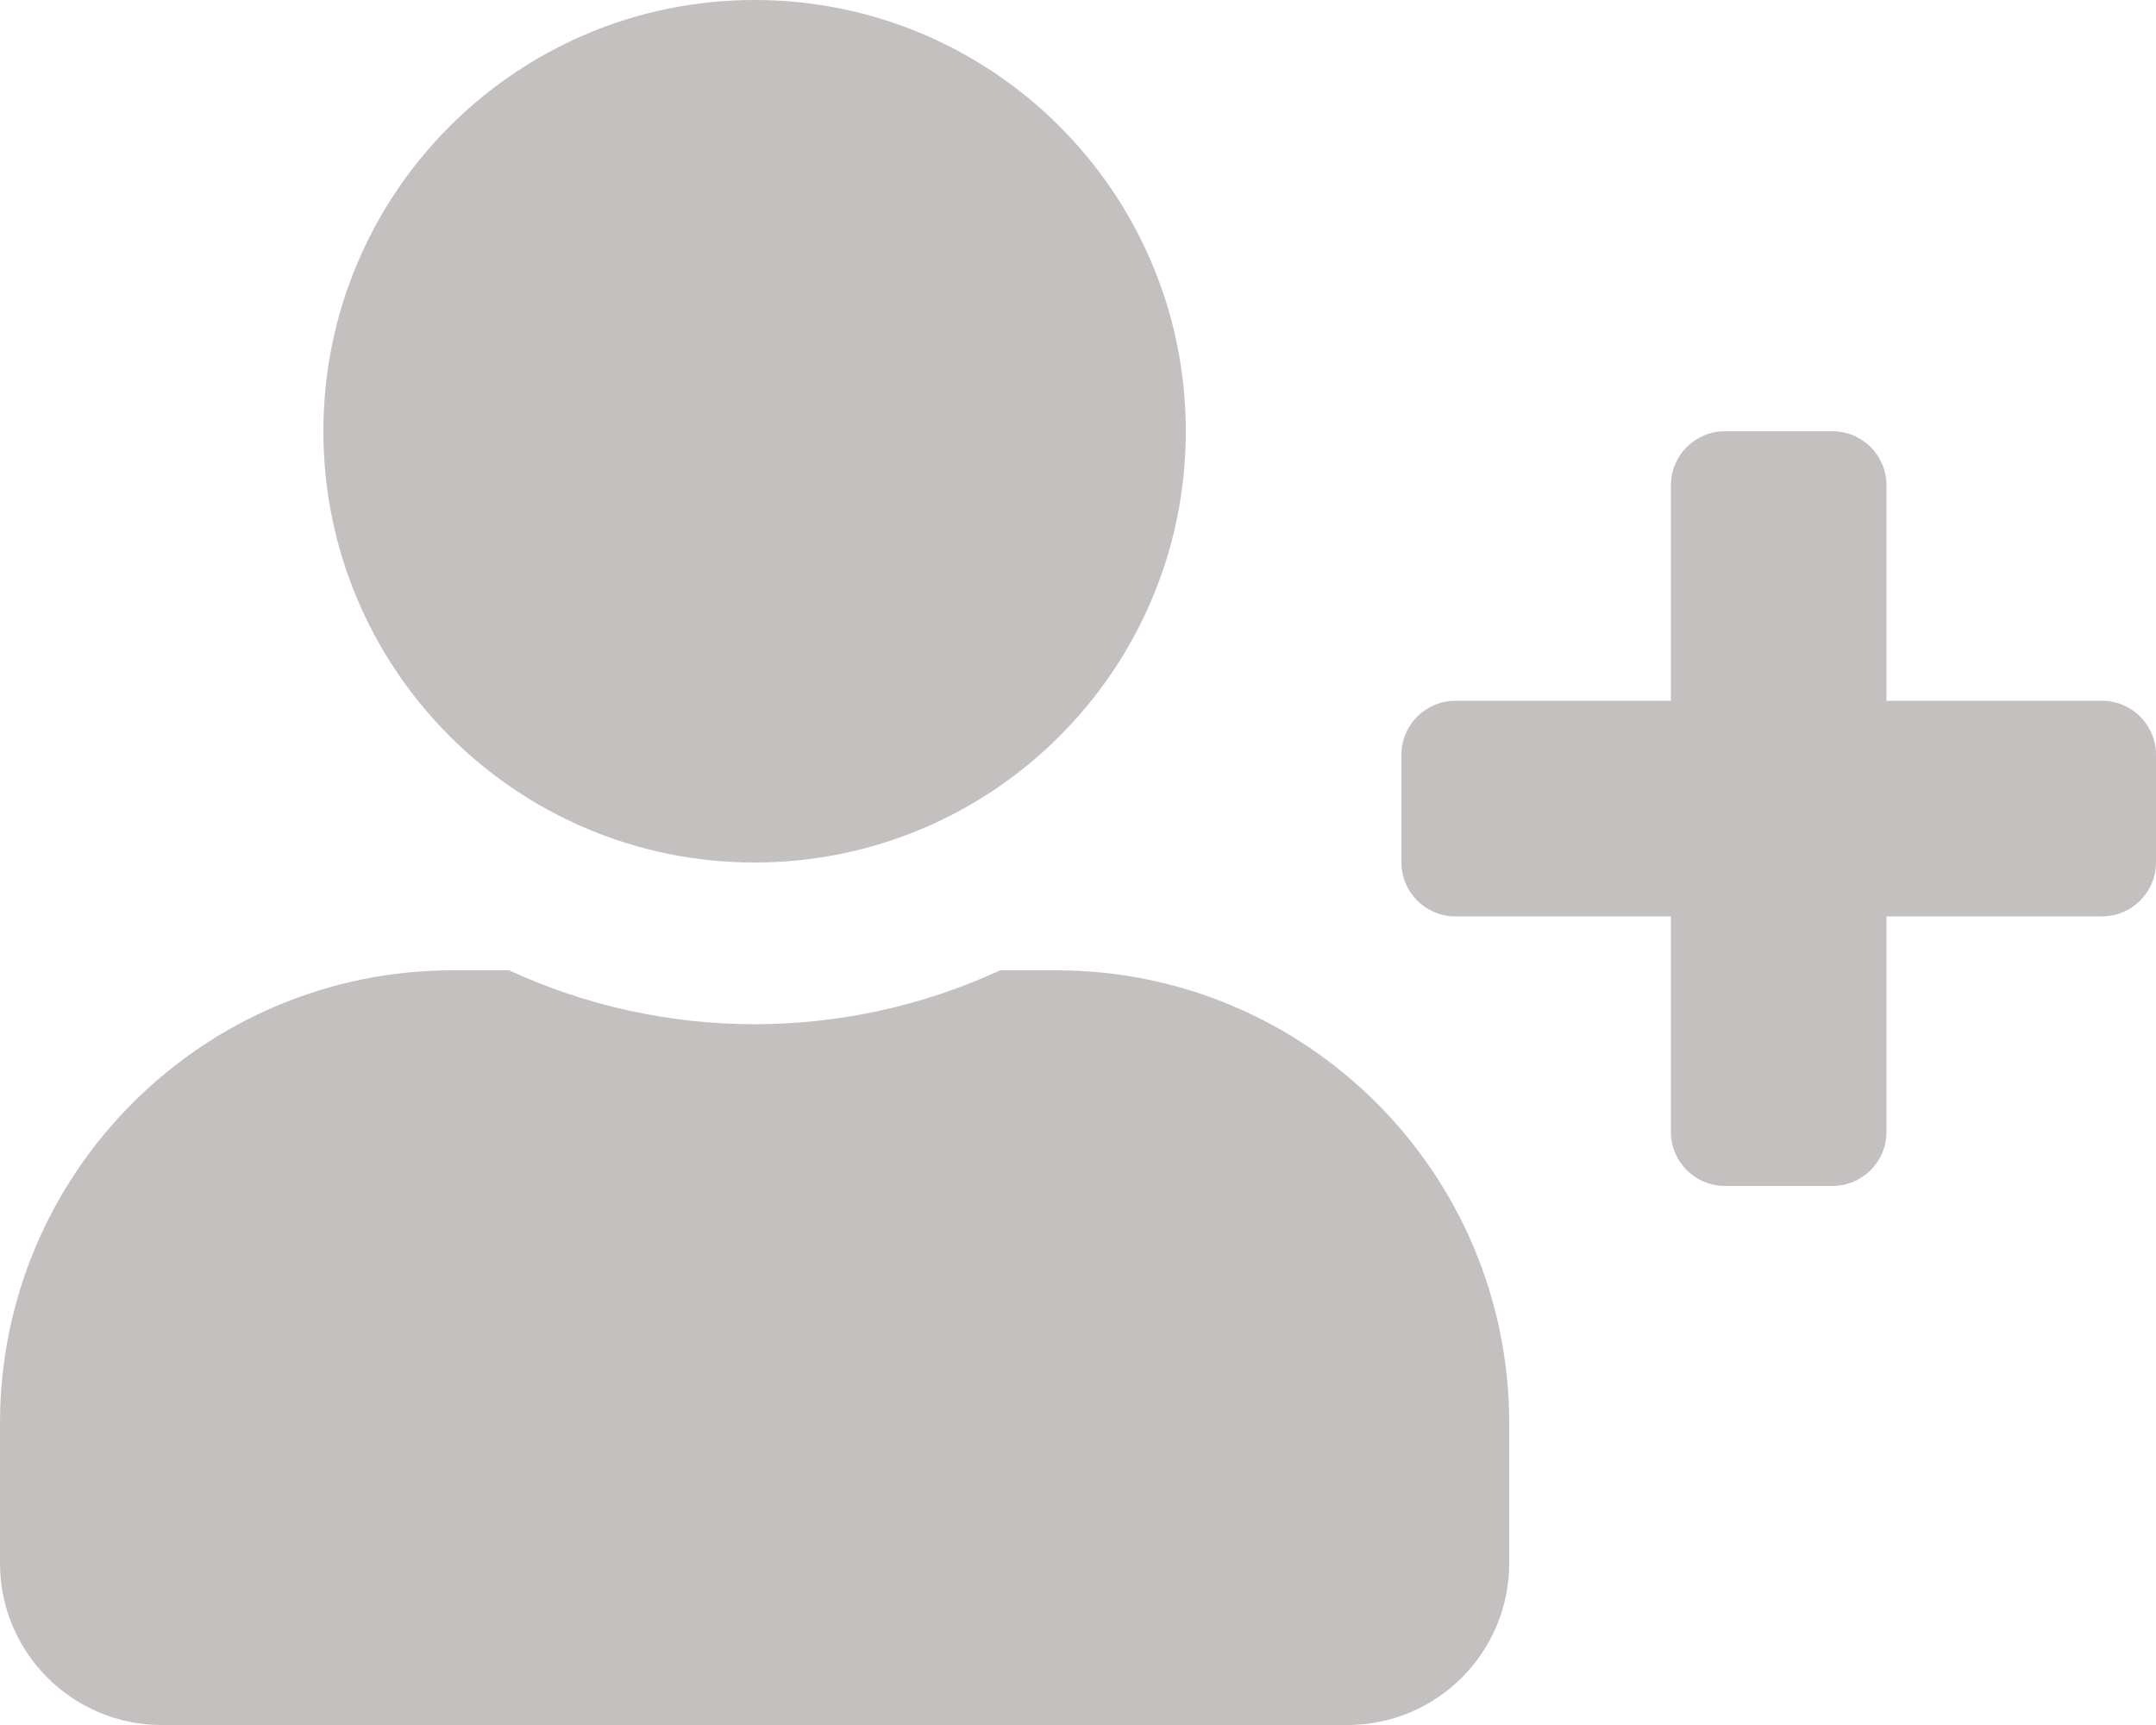
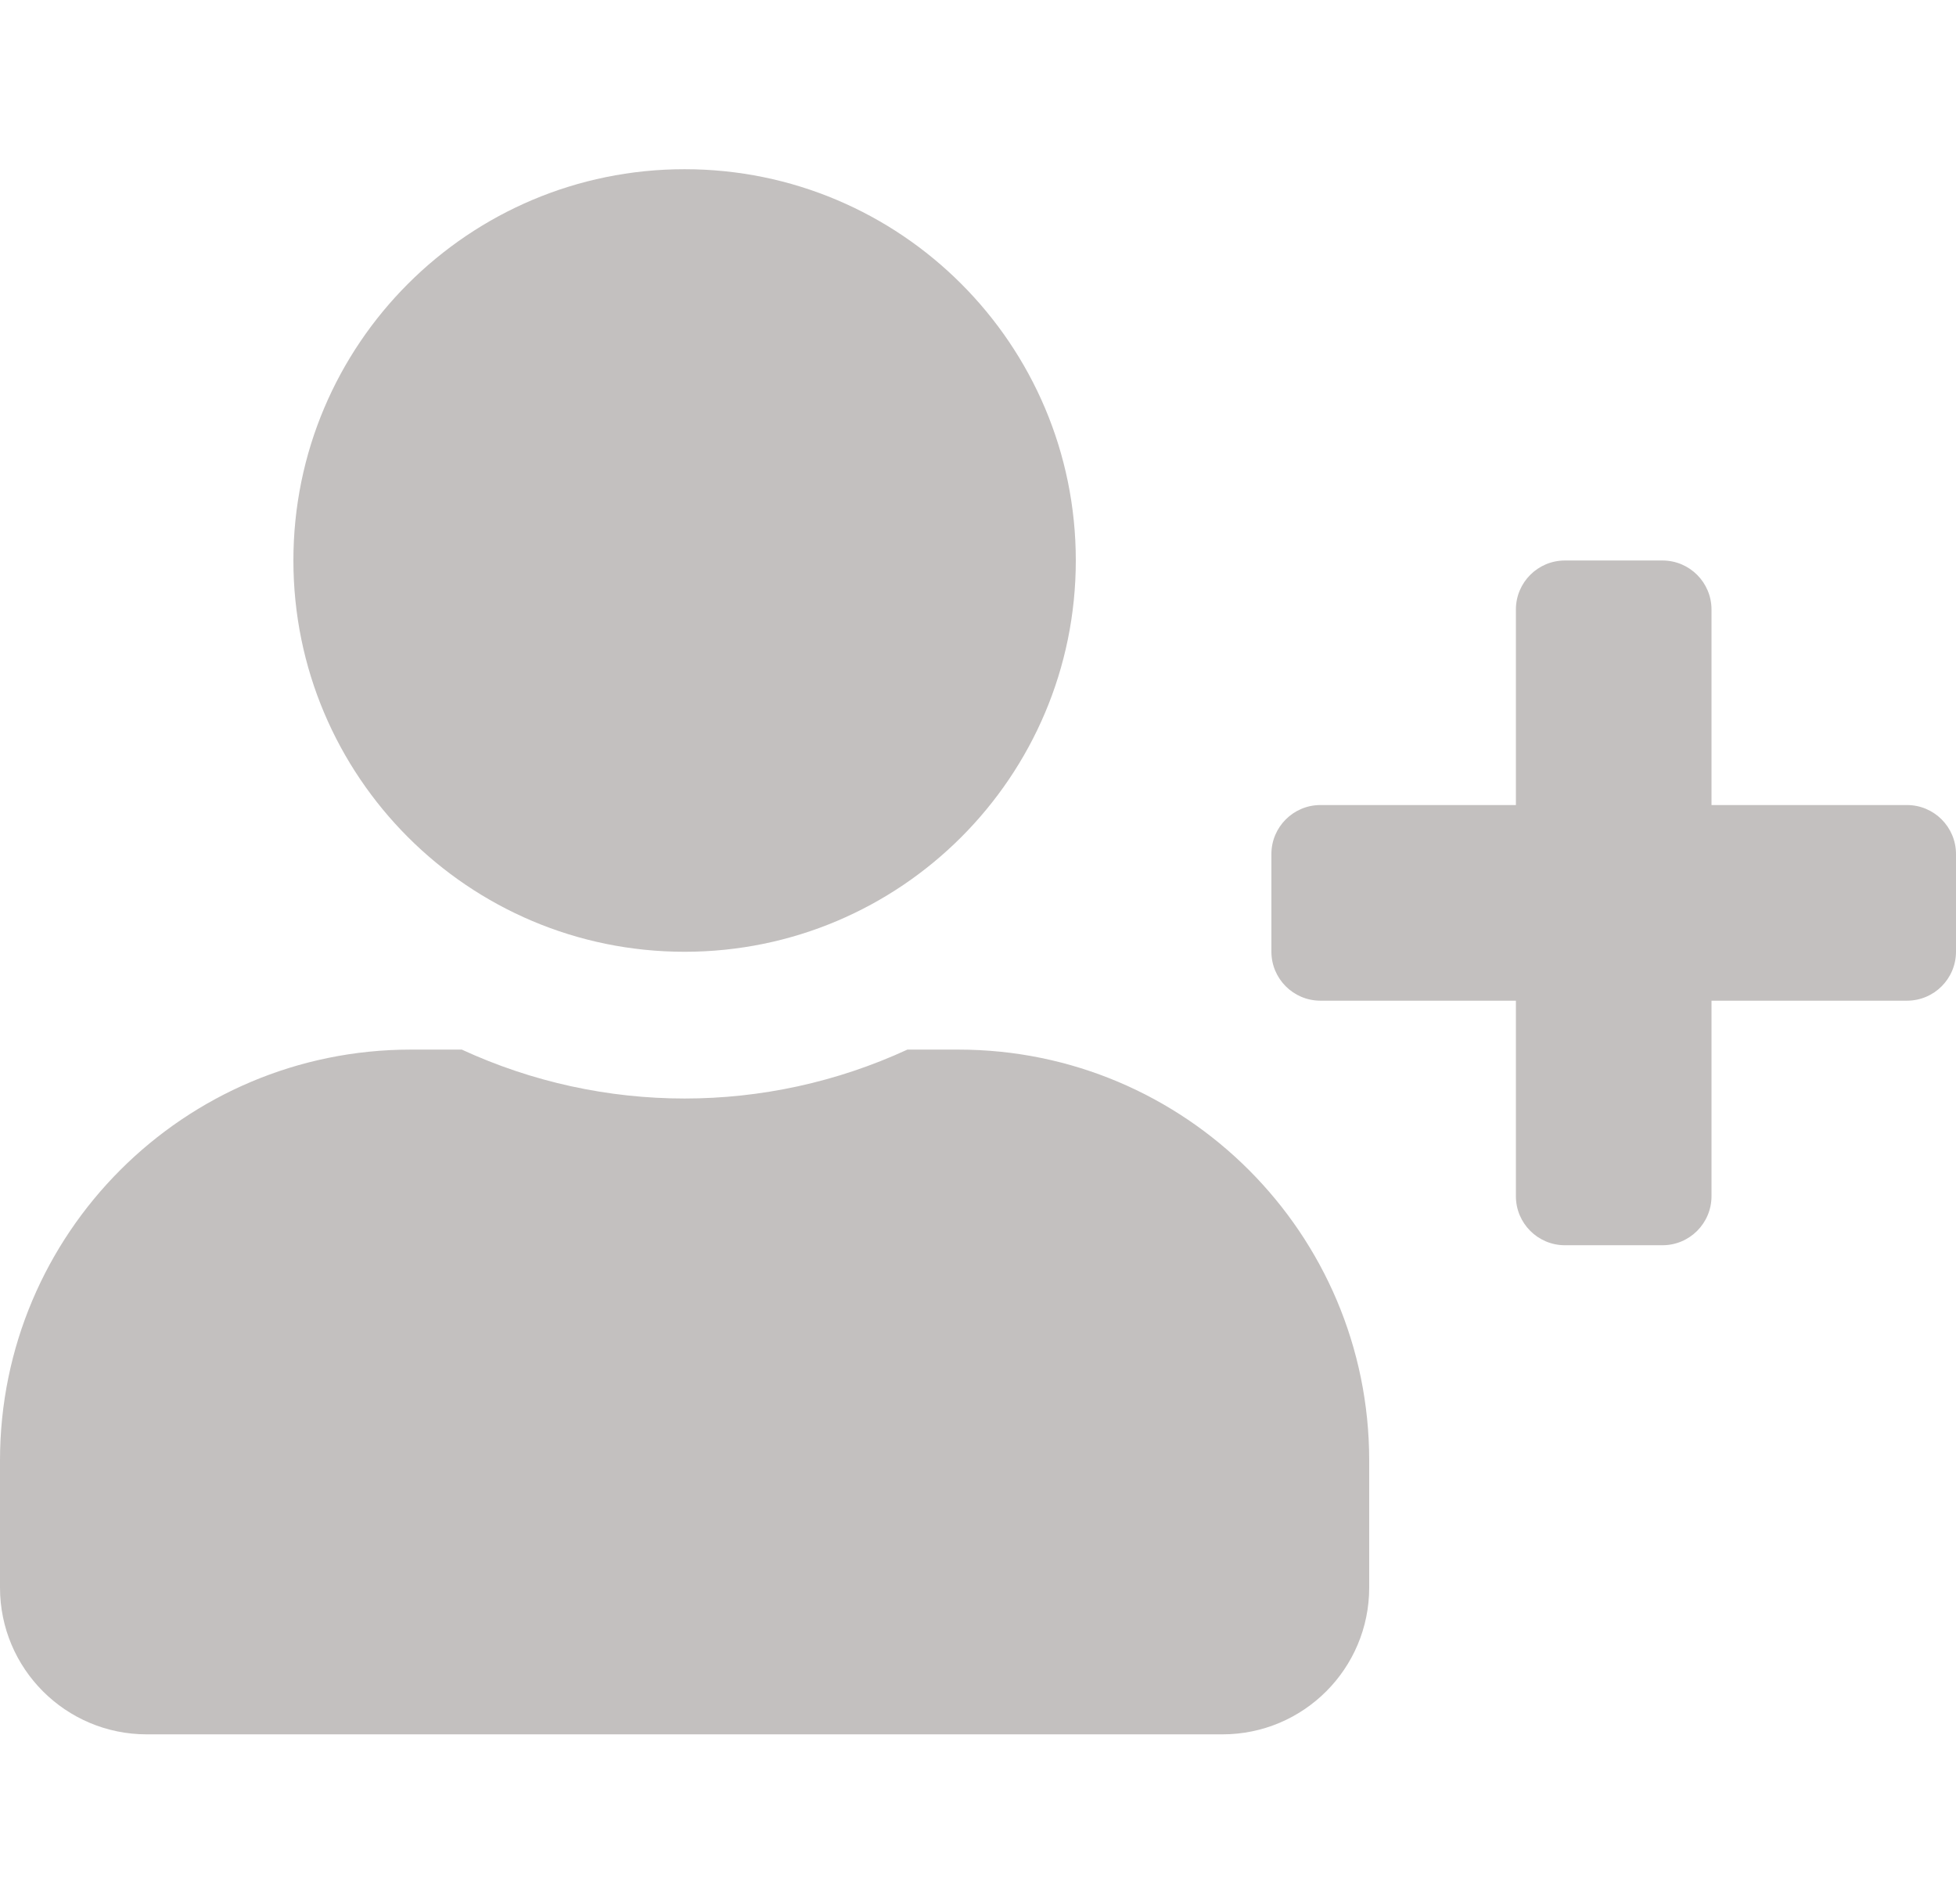
- <svg xmlns="http://www.w3.org/2000/svg" width="45" height="36" viewBox="0 0 45 36">
+ <svg xmlns="http://www.w3.org/2000/svg" width="37" height="36" viewBox="0 0 45 36">
  <path id="Icon_awesome-user-plus" data-name="Icon awesome-user-plus" d="M43.875,14.625h-4.5v-4.5A1.128,1.128,0,0,0,38.25,9H36a1.128,1.128,0,0,0-1.125,1.125v4.5h-4.5A1.128,1.128,0,0,0,29.25,15.75V18a1.128,1.128,0,0,0,1.125,1.125h4.5v4.5A1.128,1.128,0,0,0,36,24.75h2.25a1.128,1.128,0,0,0,1.125-1.125v-4.5h4.5A1.128,1.128,0,0,0,45,18V15.75A1.128,1.128,0,0,0,43.875,14.625ZM15.75,18a9,9,0,1,0-9-9A9,9,0,0,0,15.75,18Zm6.3,2.25H20.876a12.24,12.24,0,0,1-10.252,0H9.45A9.452,9.452,0,0,0,0,29.7v2.925A3.376,3.376,0,0,0,3.375,36h24.75A3.376,3.376,0,0,0,31.5,32.625V29.7A9.452,9.452,0,0,0,22.05,20.25Z" fill="#c3c0bf" />
</svg>
